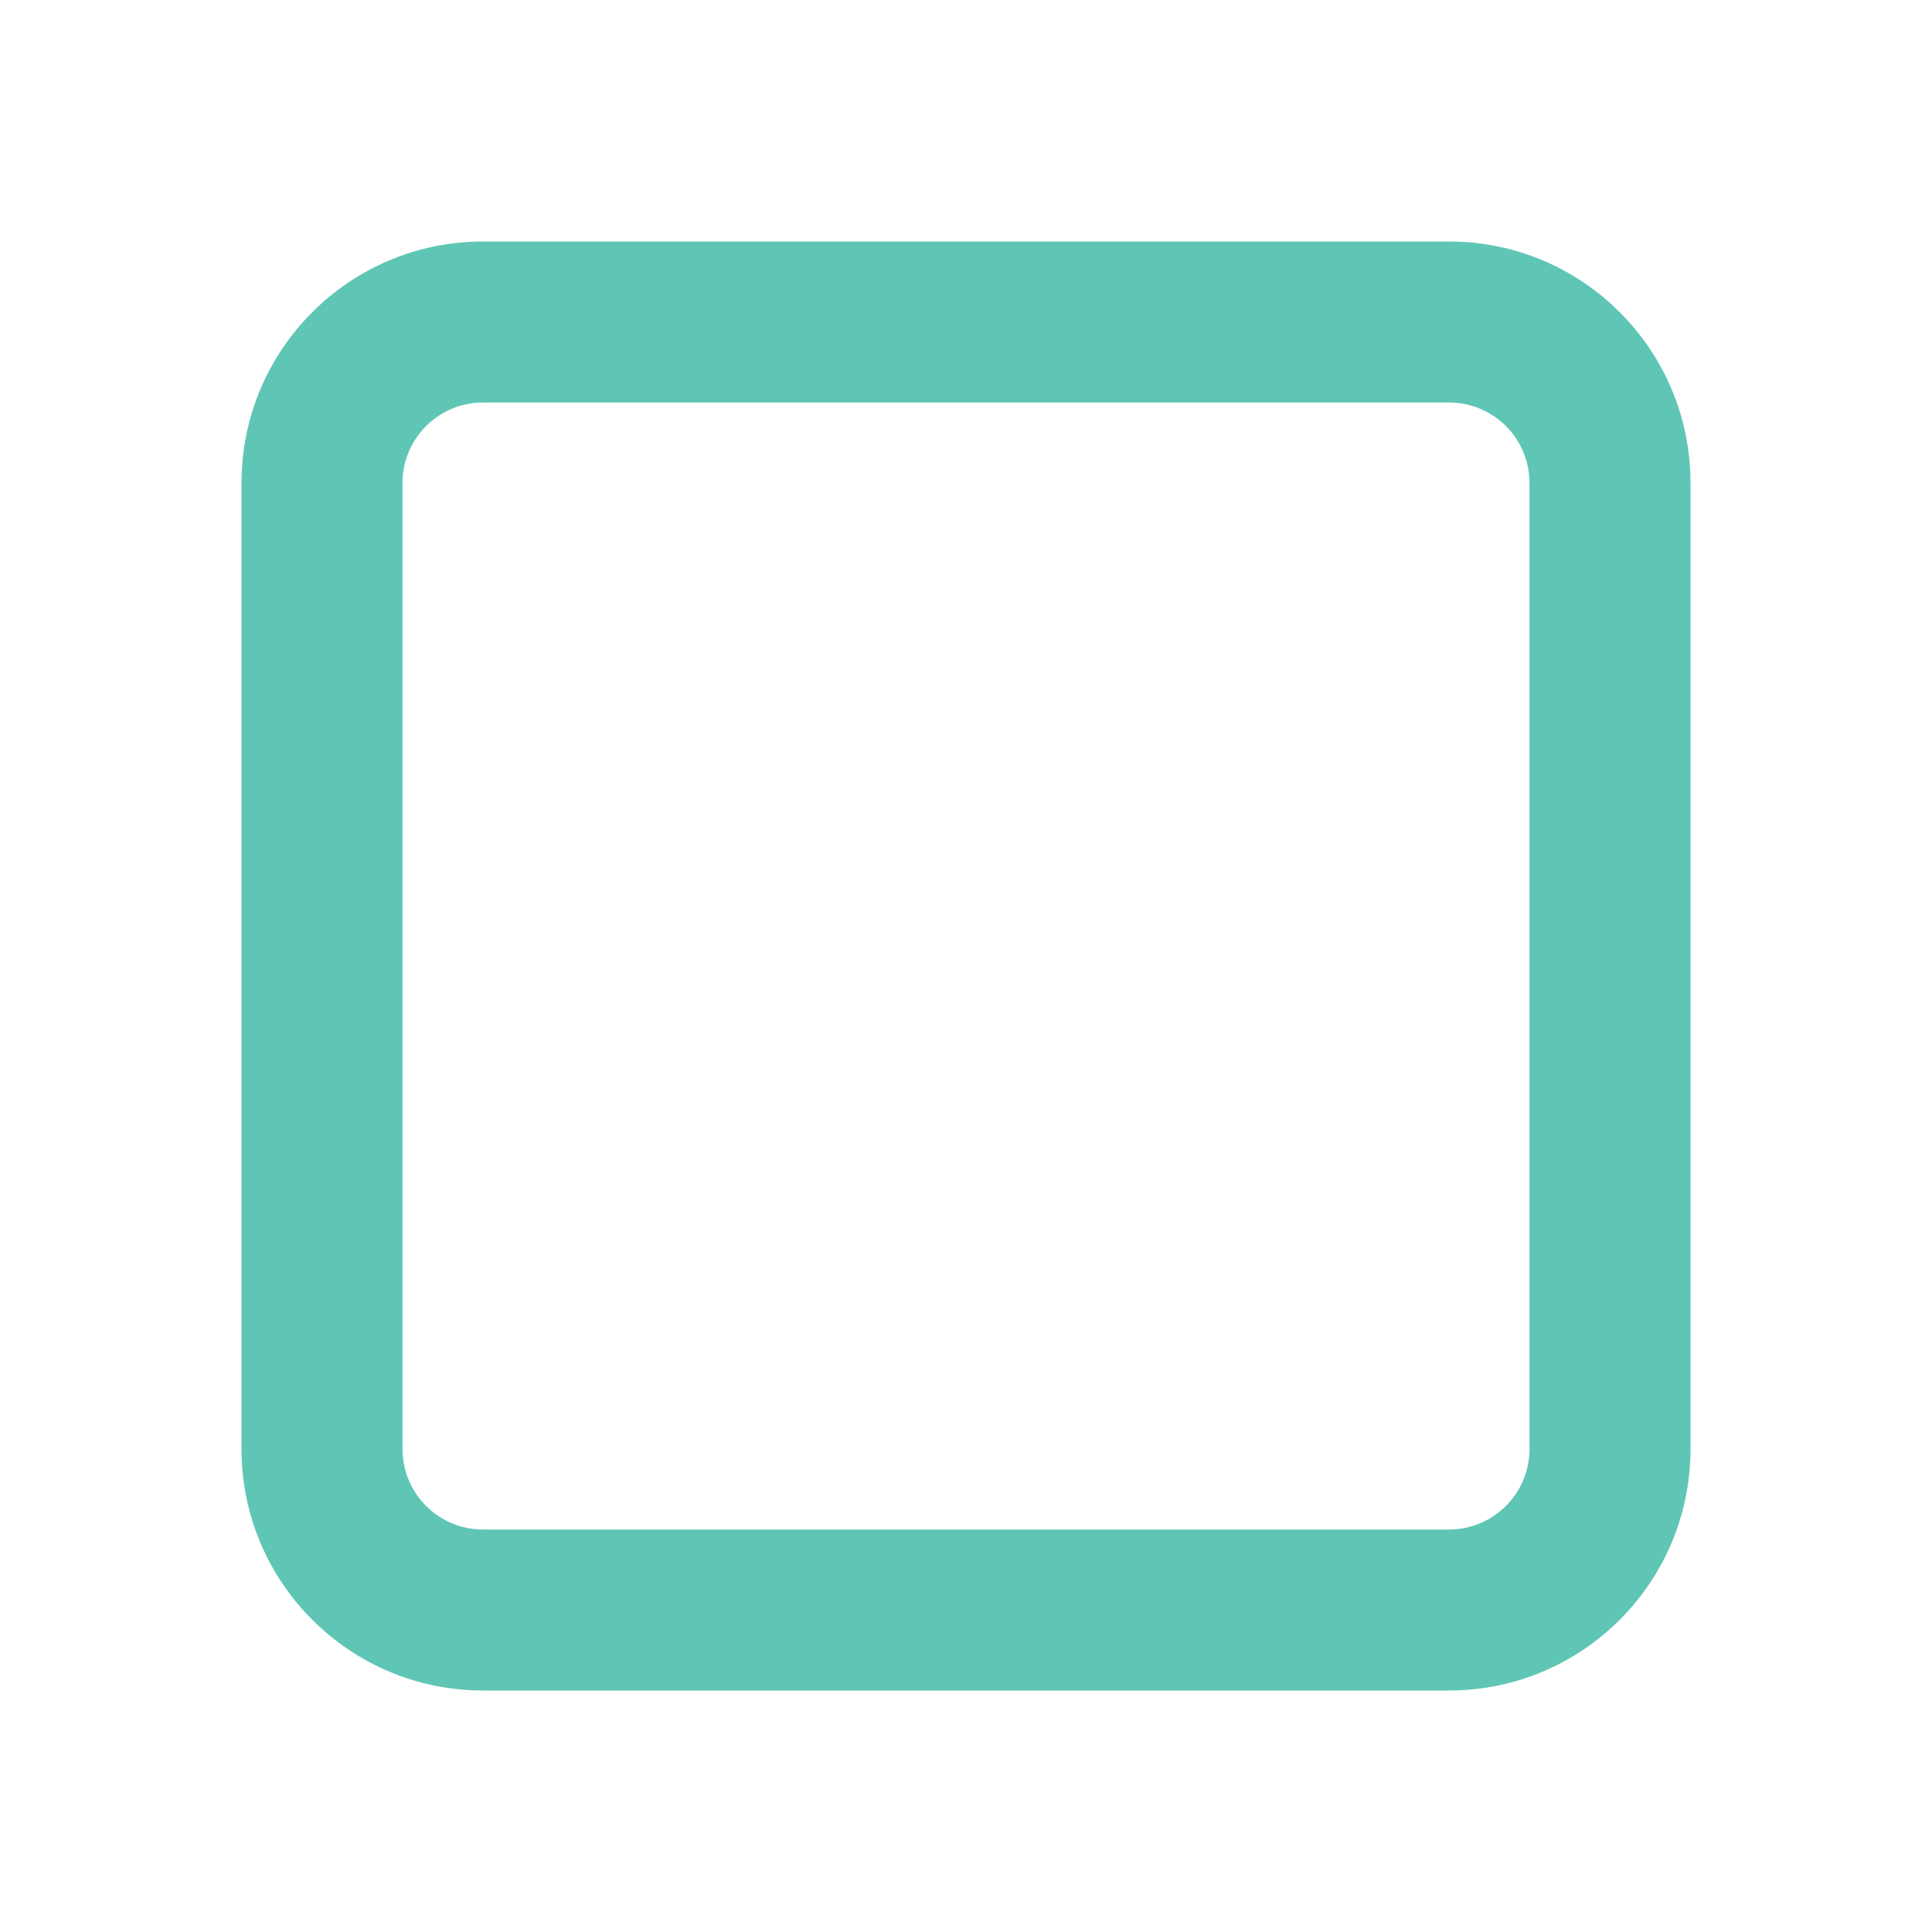
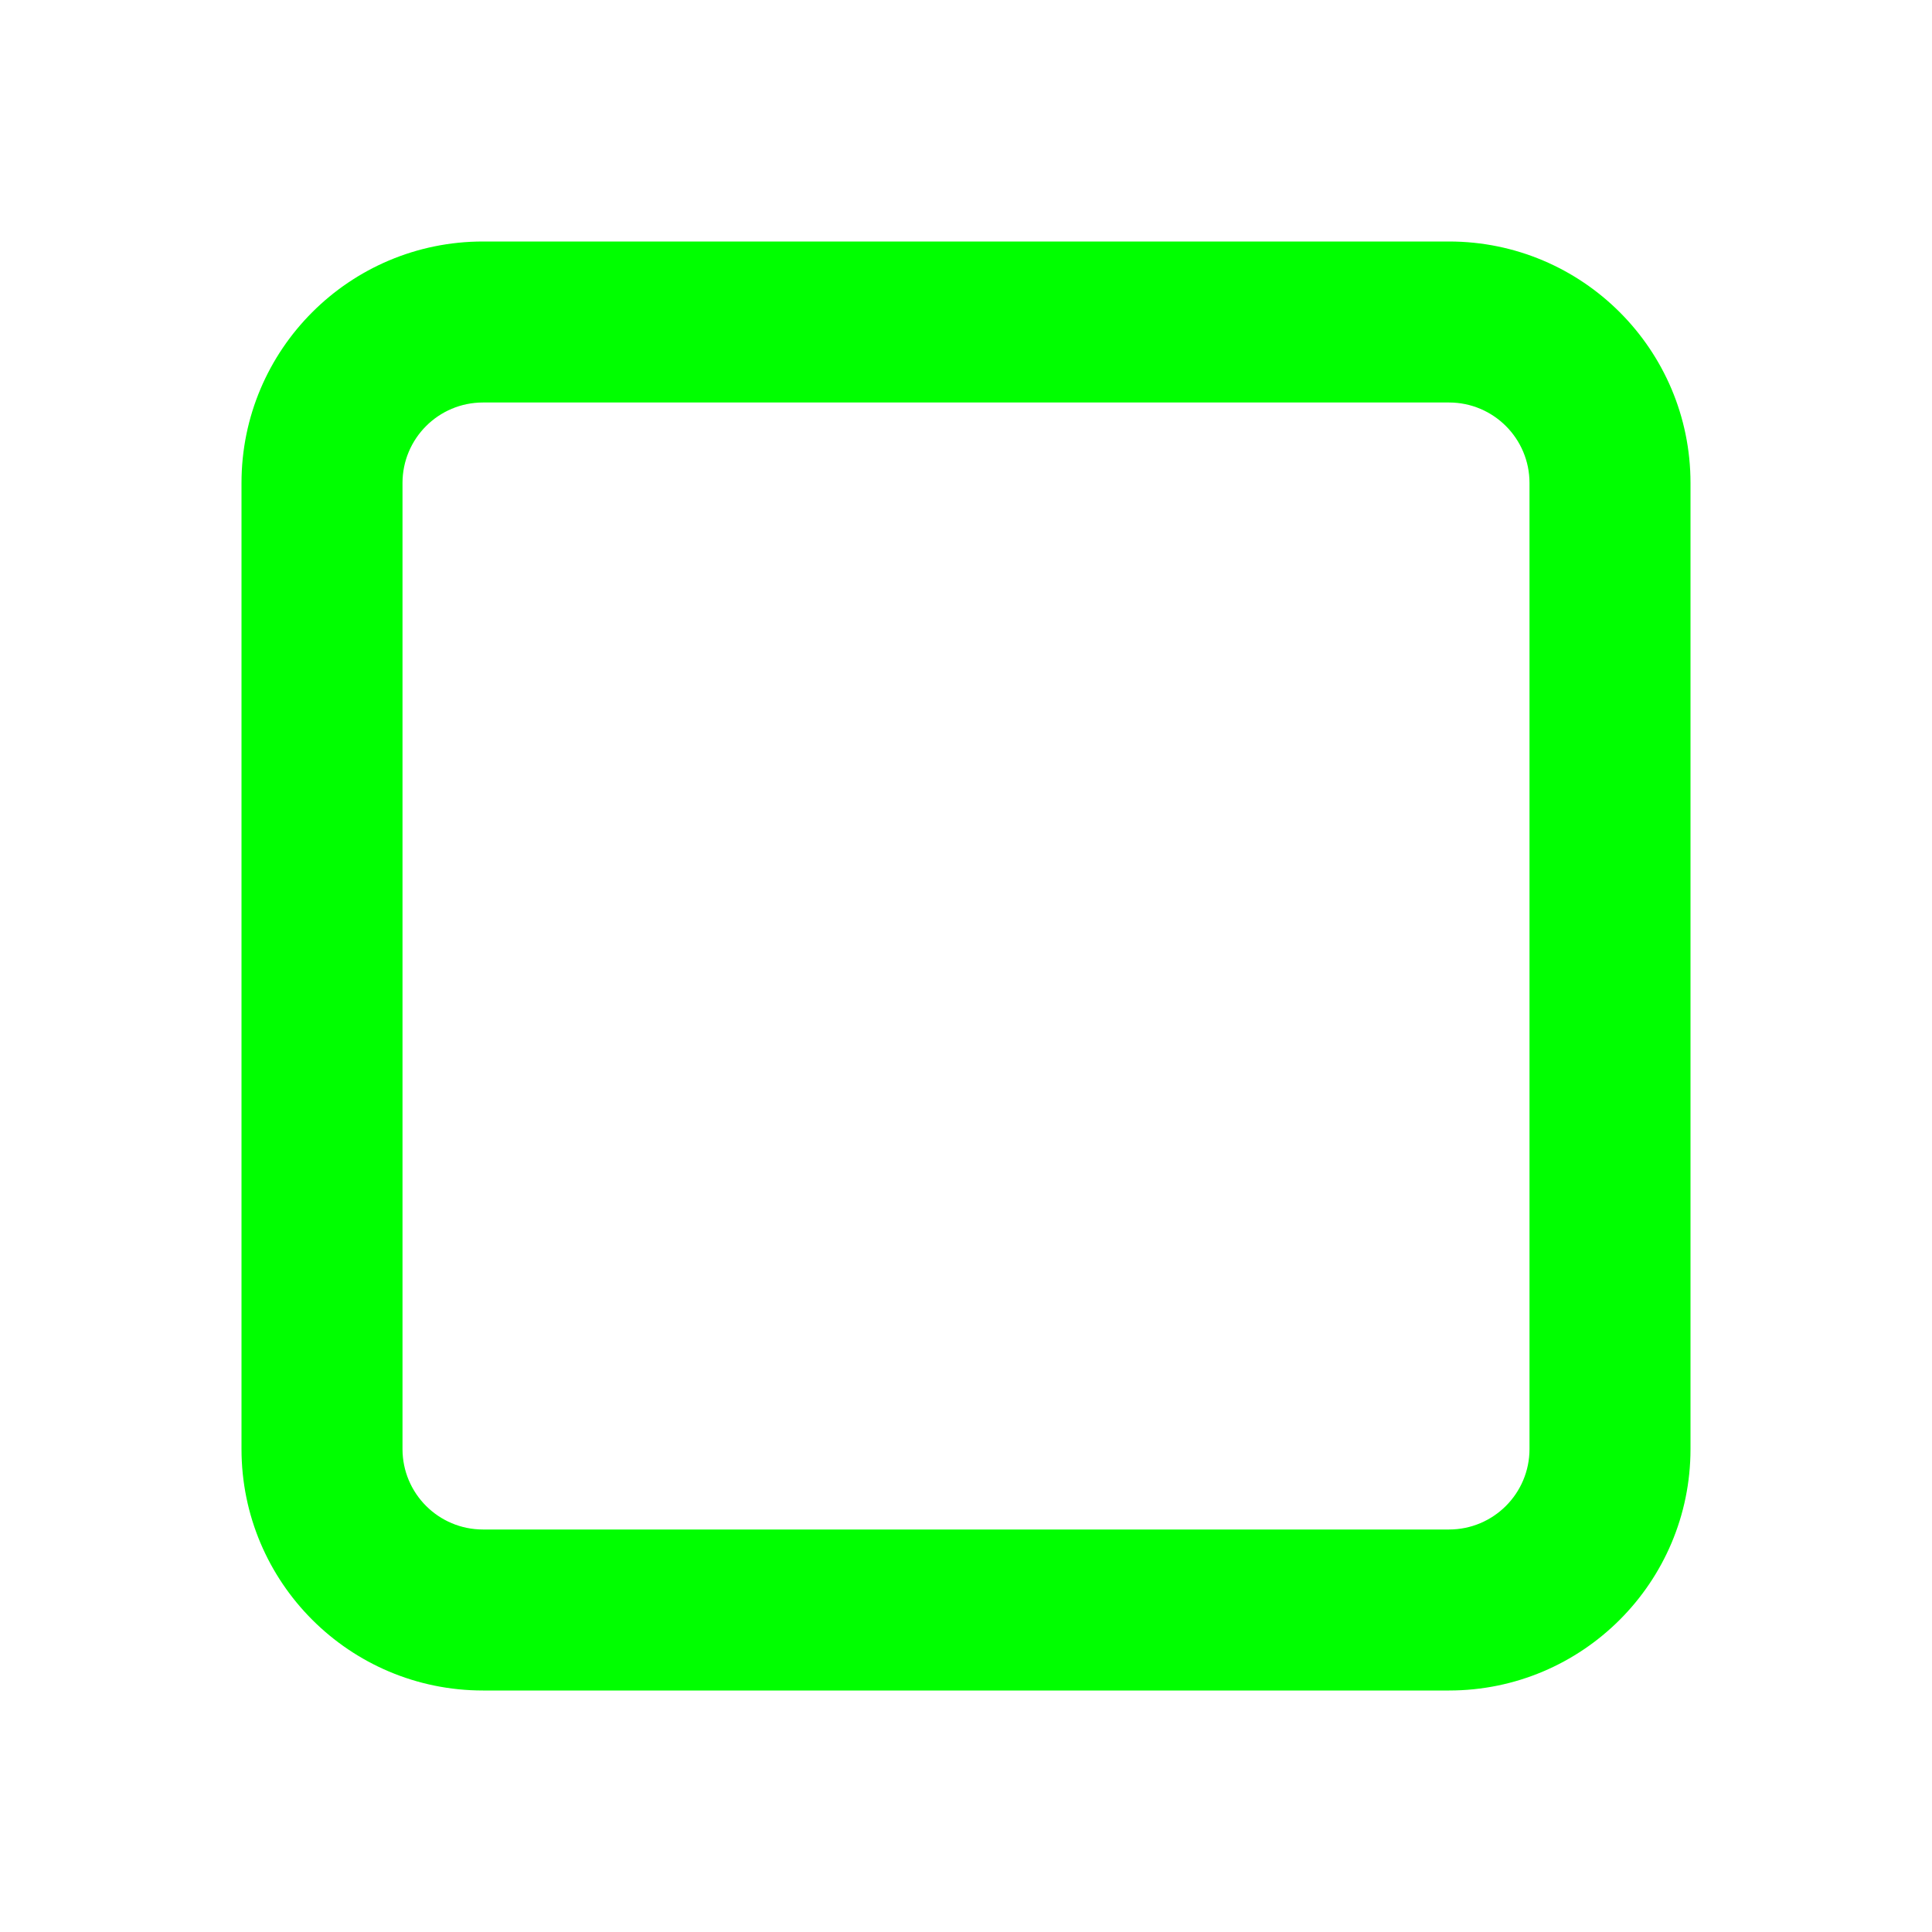
<svg xmlns="http://www.w3.org/2000/svg" t="1656828588674" class="icon" viewBox="0 0 1024 1024" version="1.1" p-id="4228" width="32" height="32">
  <defs>
    <style type="text/css" />
  </defs>
-   <path fill="rgb(95,198,181)" d="M768 896H256a128 128 0 0 1-128-128V256a128 128 0 0 1 128-128h512a128 128 0 0 1 128 128v512a128 128 0 0 1-128 128zM256 213.333a42.667 42.667 0 0 0-42.667 42.667v512a42.667 42.667 0 0 0 42.667 42.667h512a42.667 42.667 0 0 0 42.667-42.667V256a42.667 42.667 0 0 0-42.667-42.667z" p-id="4229" />
+   <path fill="rgb(0,255,0)" d="M768 896H256a128 128 0 0 1-128-128V256a128 128 0 0 1 128-128h512a128 128 0 0 1 128 128v512a128 128 0 0 1-128 128zM256 213.333a42.667 42.667 0 0 0-42.667 42.667v512a42.667 42.667 0 0 0 42.667 42.667h512a42.667 42.667 0 0 0 42.667-42.667V256a42.667 42.667 0 0 0-42.667-42.667z" p-id="4229" />
</svg>
